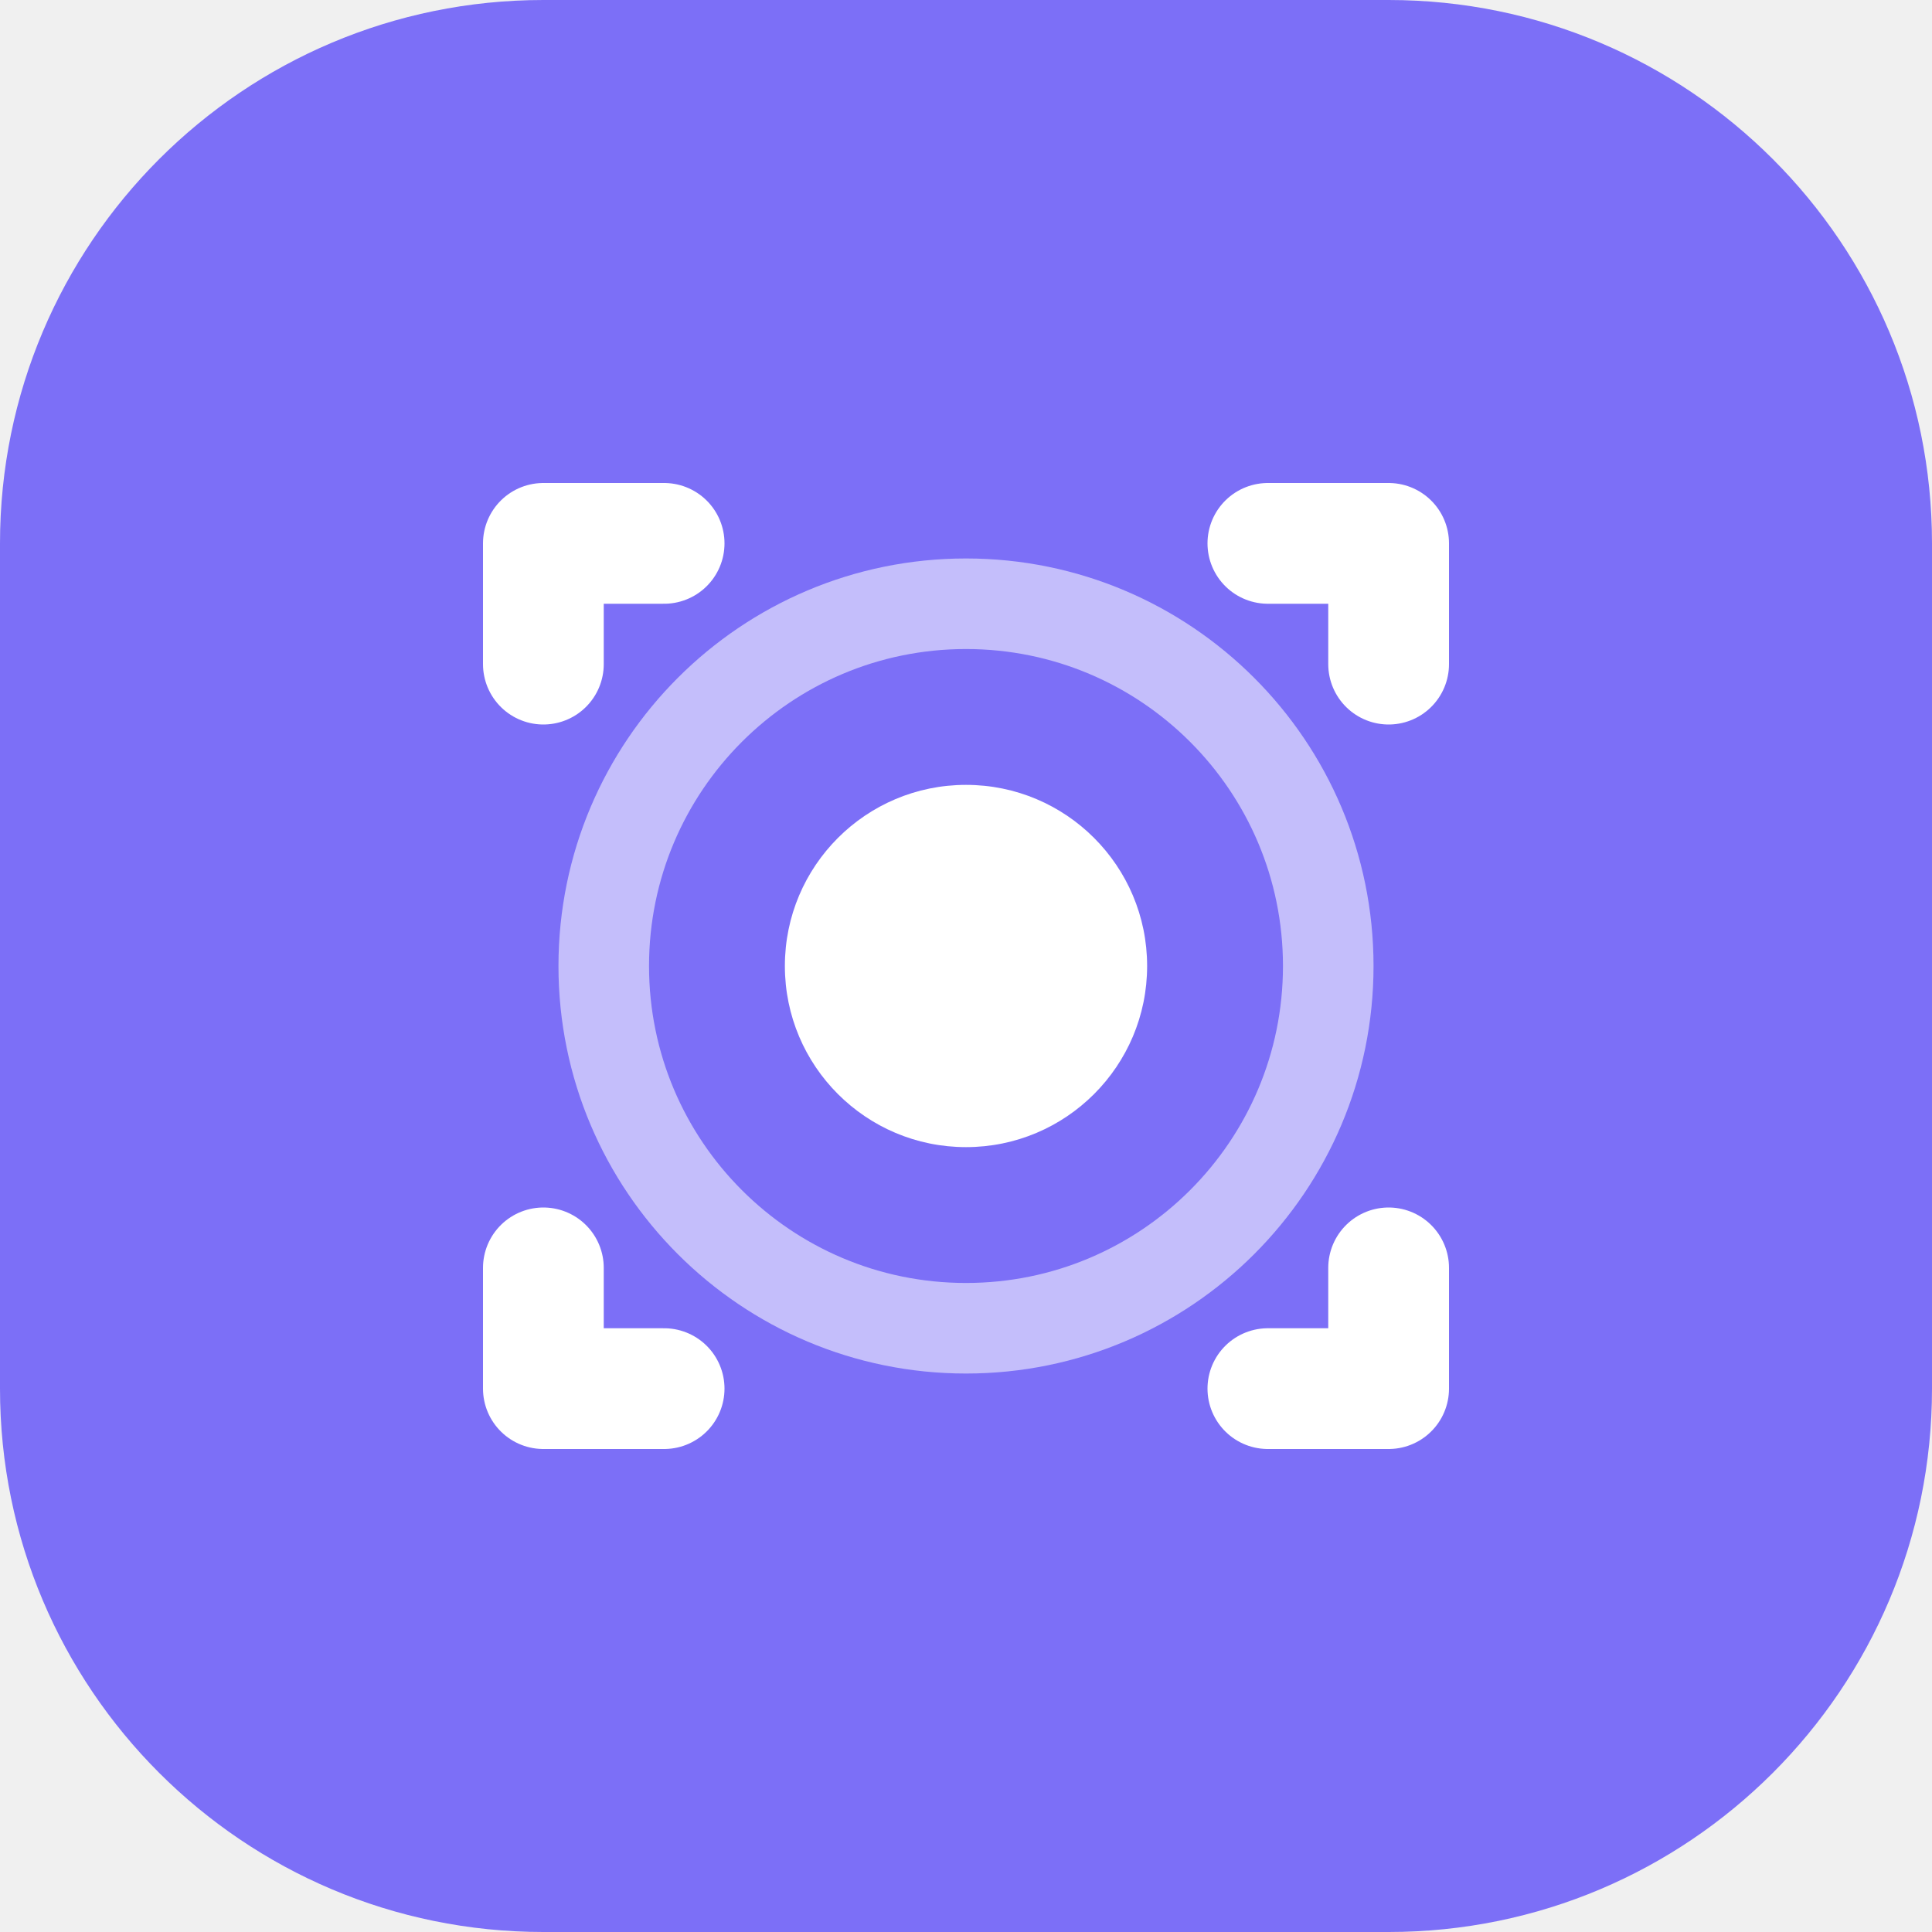
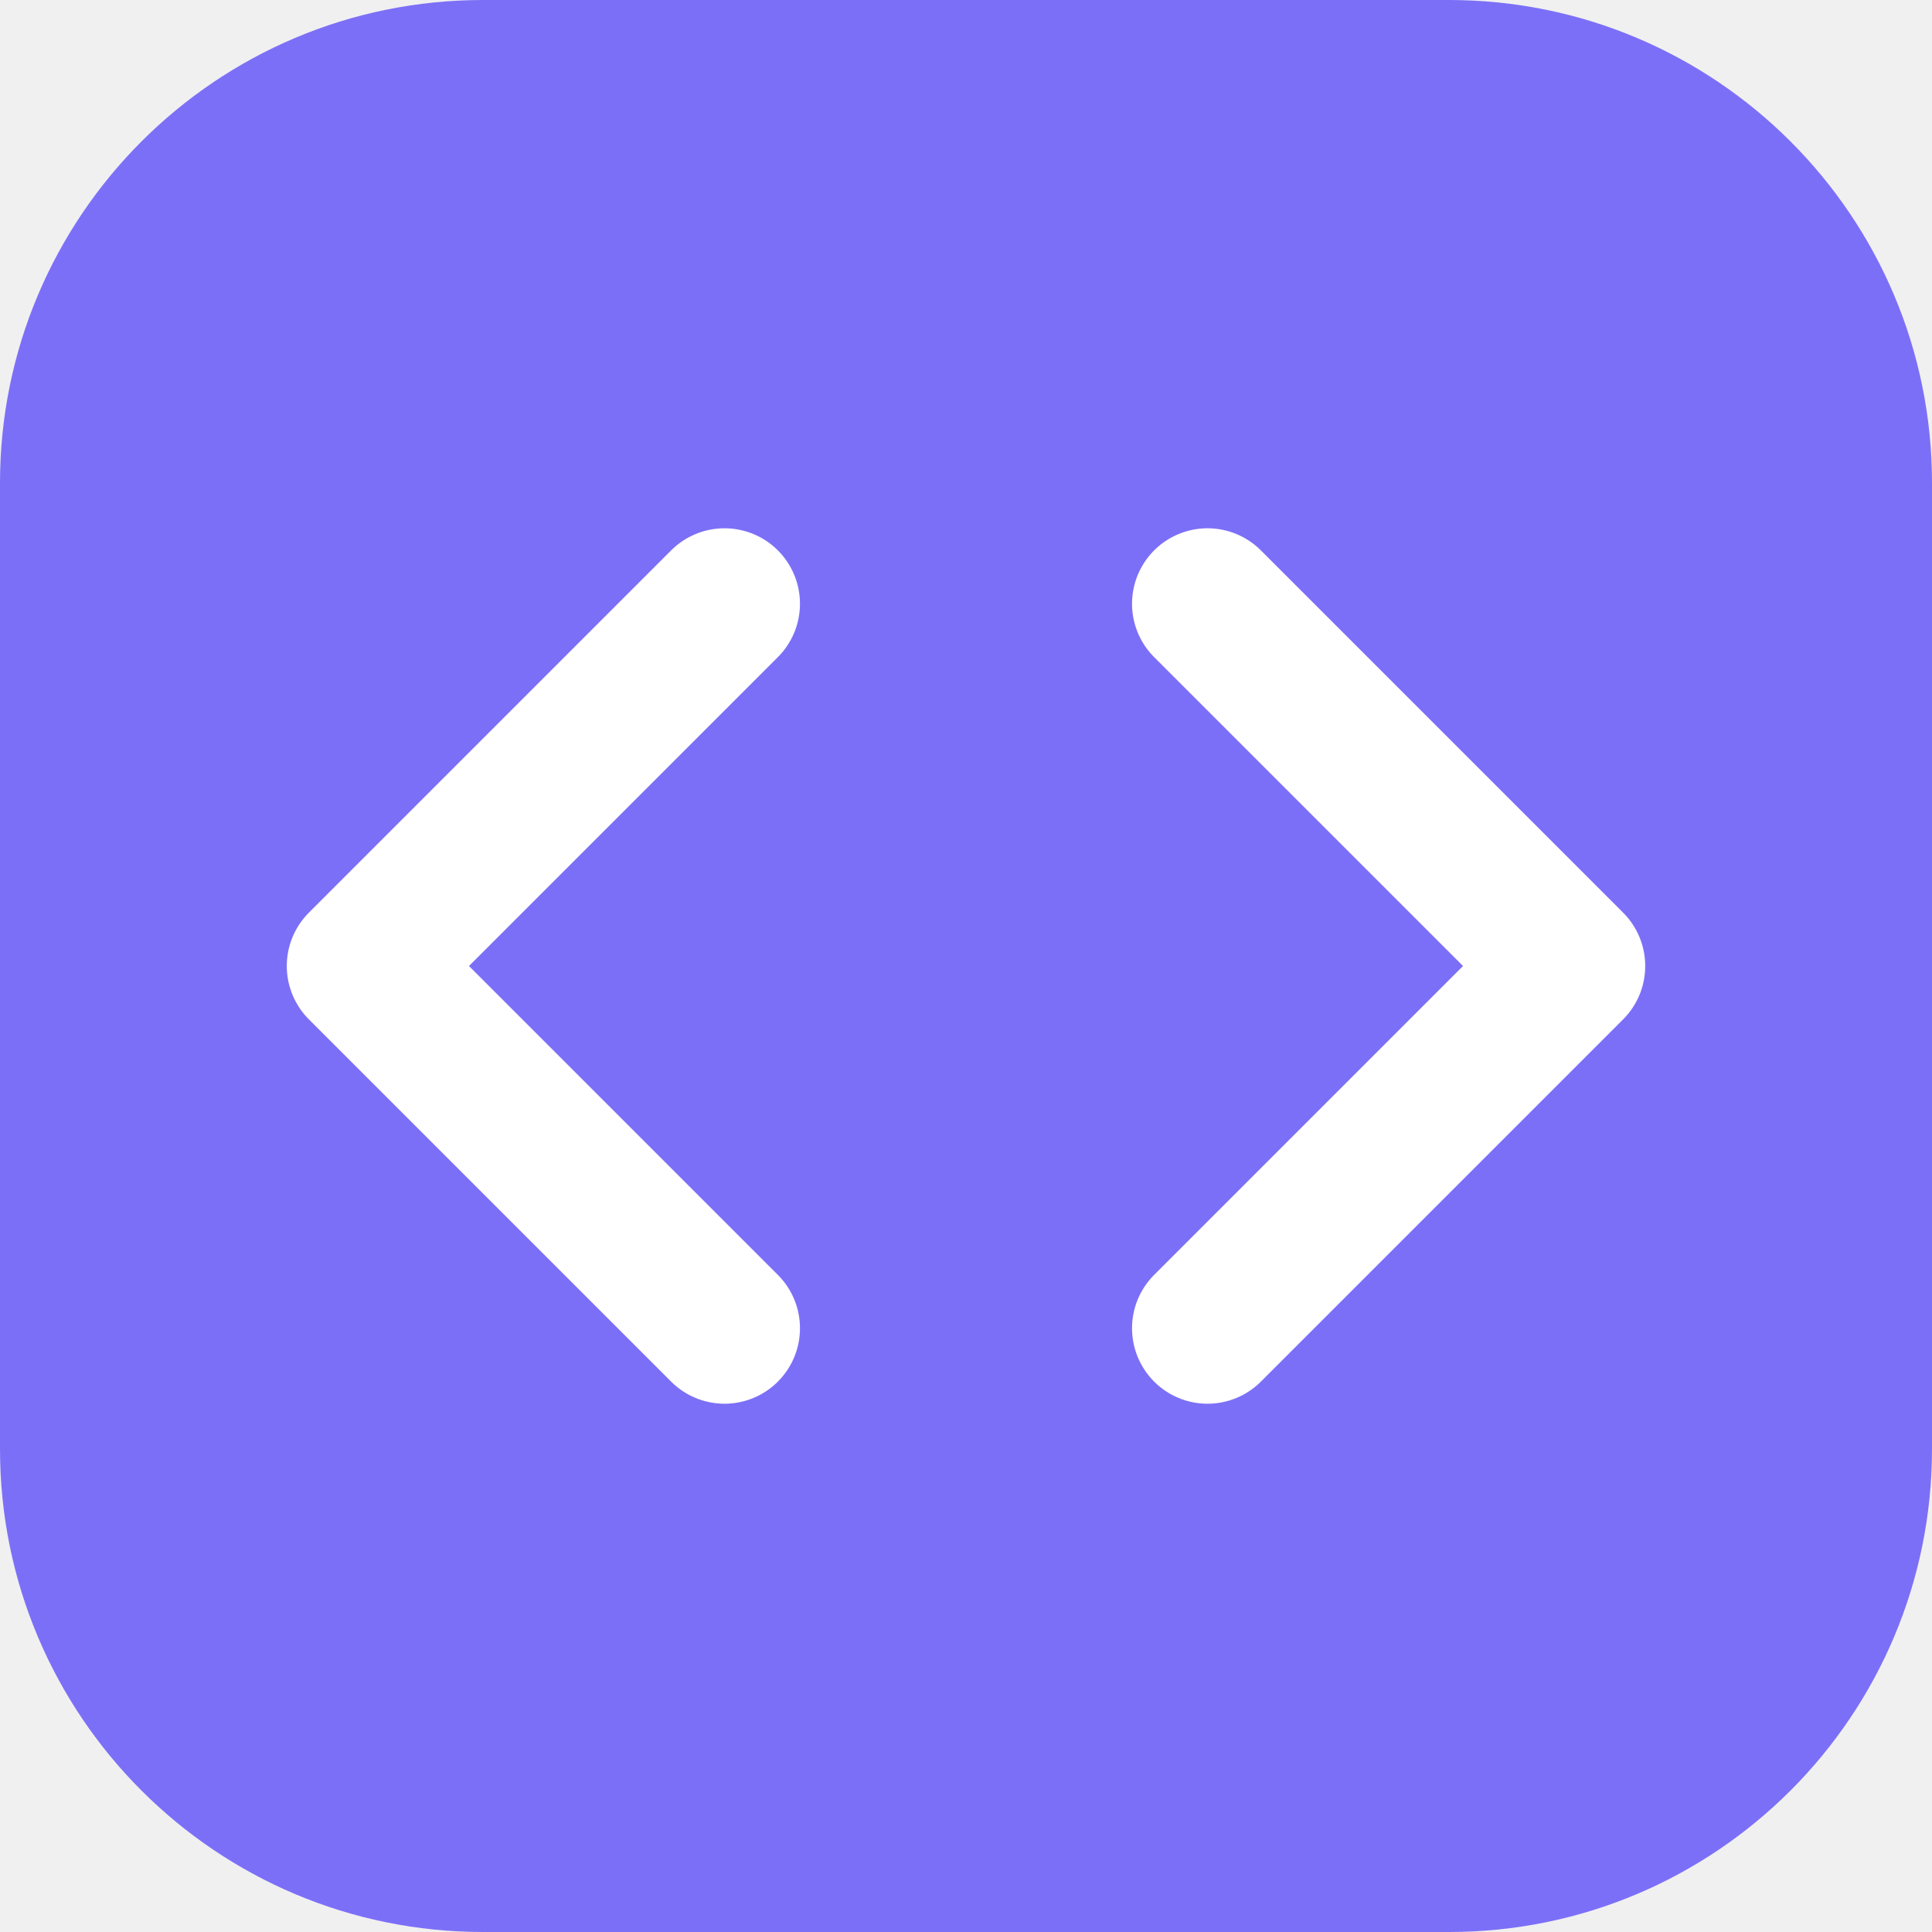
<svg xmlns="http://www.w3.org/2000/svg" viewBox="0 0 32 32" fill="none">
-   <rect width="32" height="32" rx="9" fill="#7c6ff7" />
-   <path d="M9 11 L9 9 L11 9 M21 9 L23 9 L23 11 M23 21 L23 23 L21 23 M11 23 L9 23 L9 21" stroke="white" stroke-width="2" stroke-linecap="round" stroke-linejoin="round" />
-   <circle cx="16" cy="16" r="6" stroke="white" stroke-width="1.5" stroke-opacity="0.55" fill="none" />
-   <circle cx="16" cy="16" r="3" fill="white" />
+   <rect width="32" height="32" rx="8" fill="#7c6ff7" />
+   <polyline points="20 22 26 16 20 10" stroke="white" stroke-width="2.5" stroke-linecap="round" stroke-linejoin="round" />
+   <polyline points="12 10 6 16 12 22" stroke="white" stroke-width="2.5" stroke-linecap="round" stroke-linejoin="round" />
</svg>
